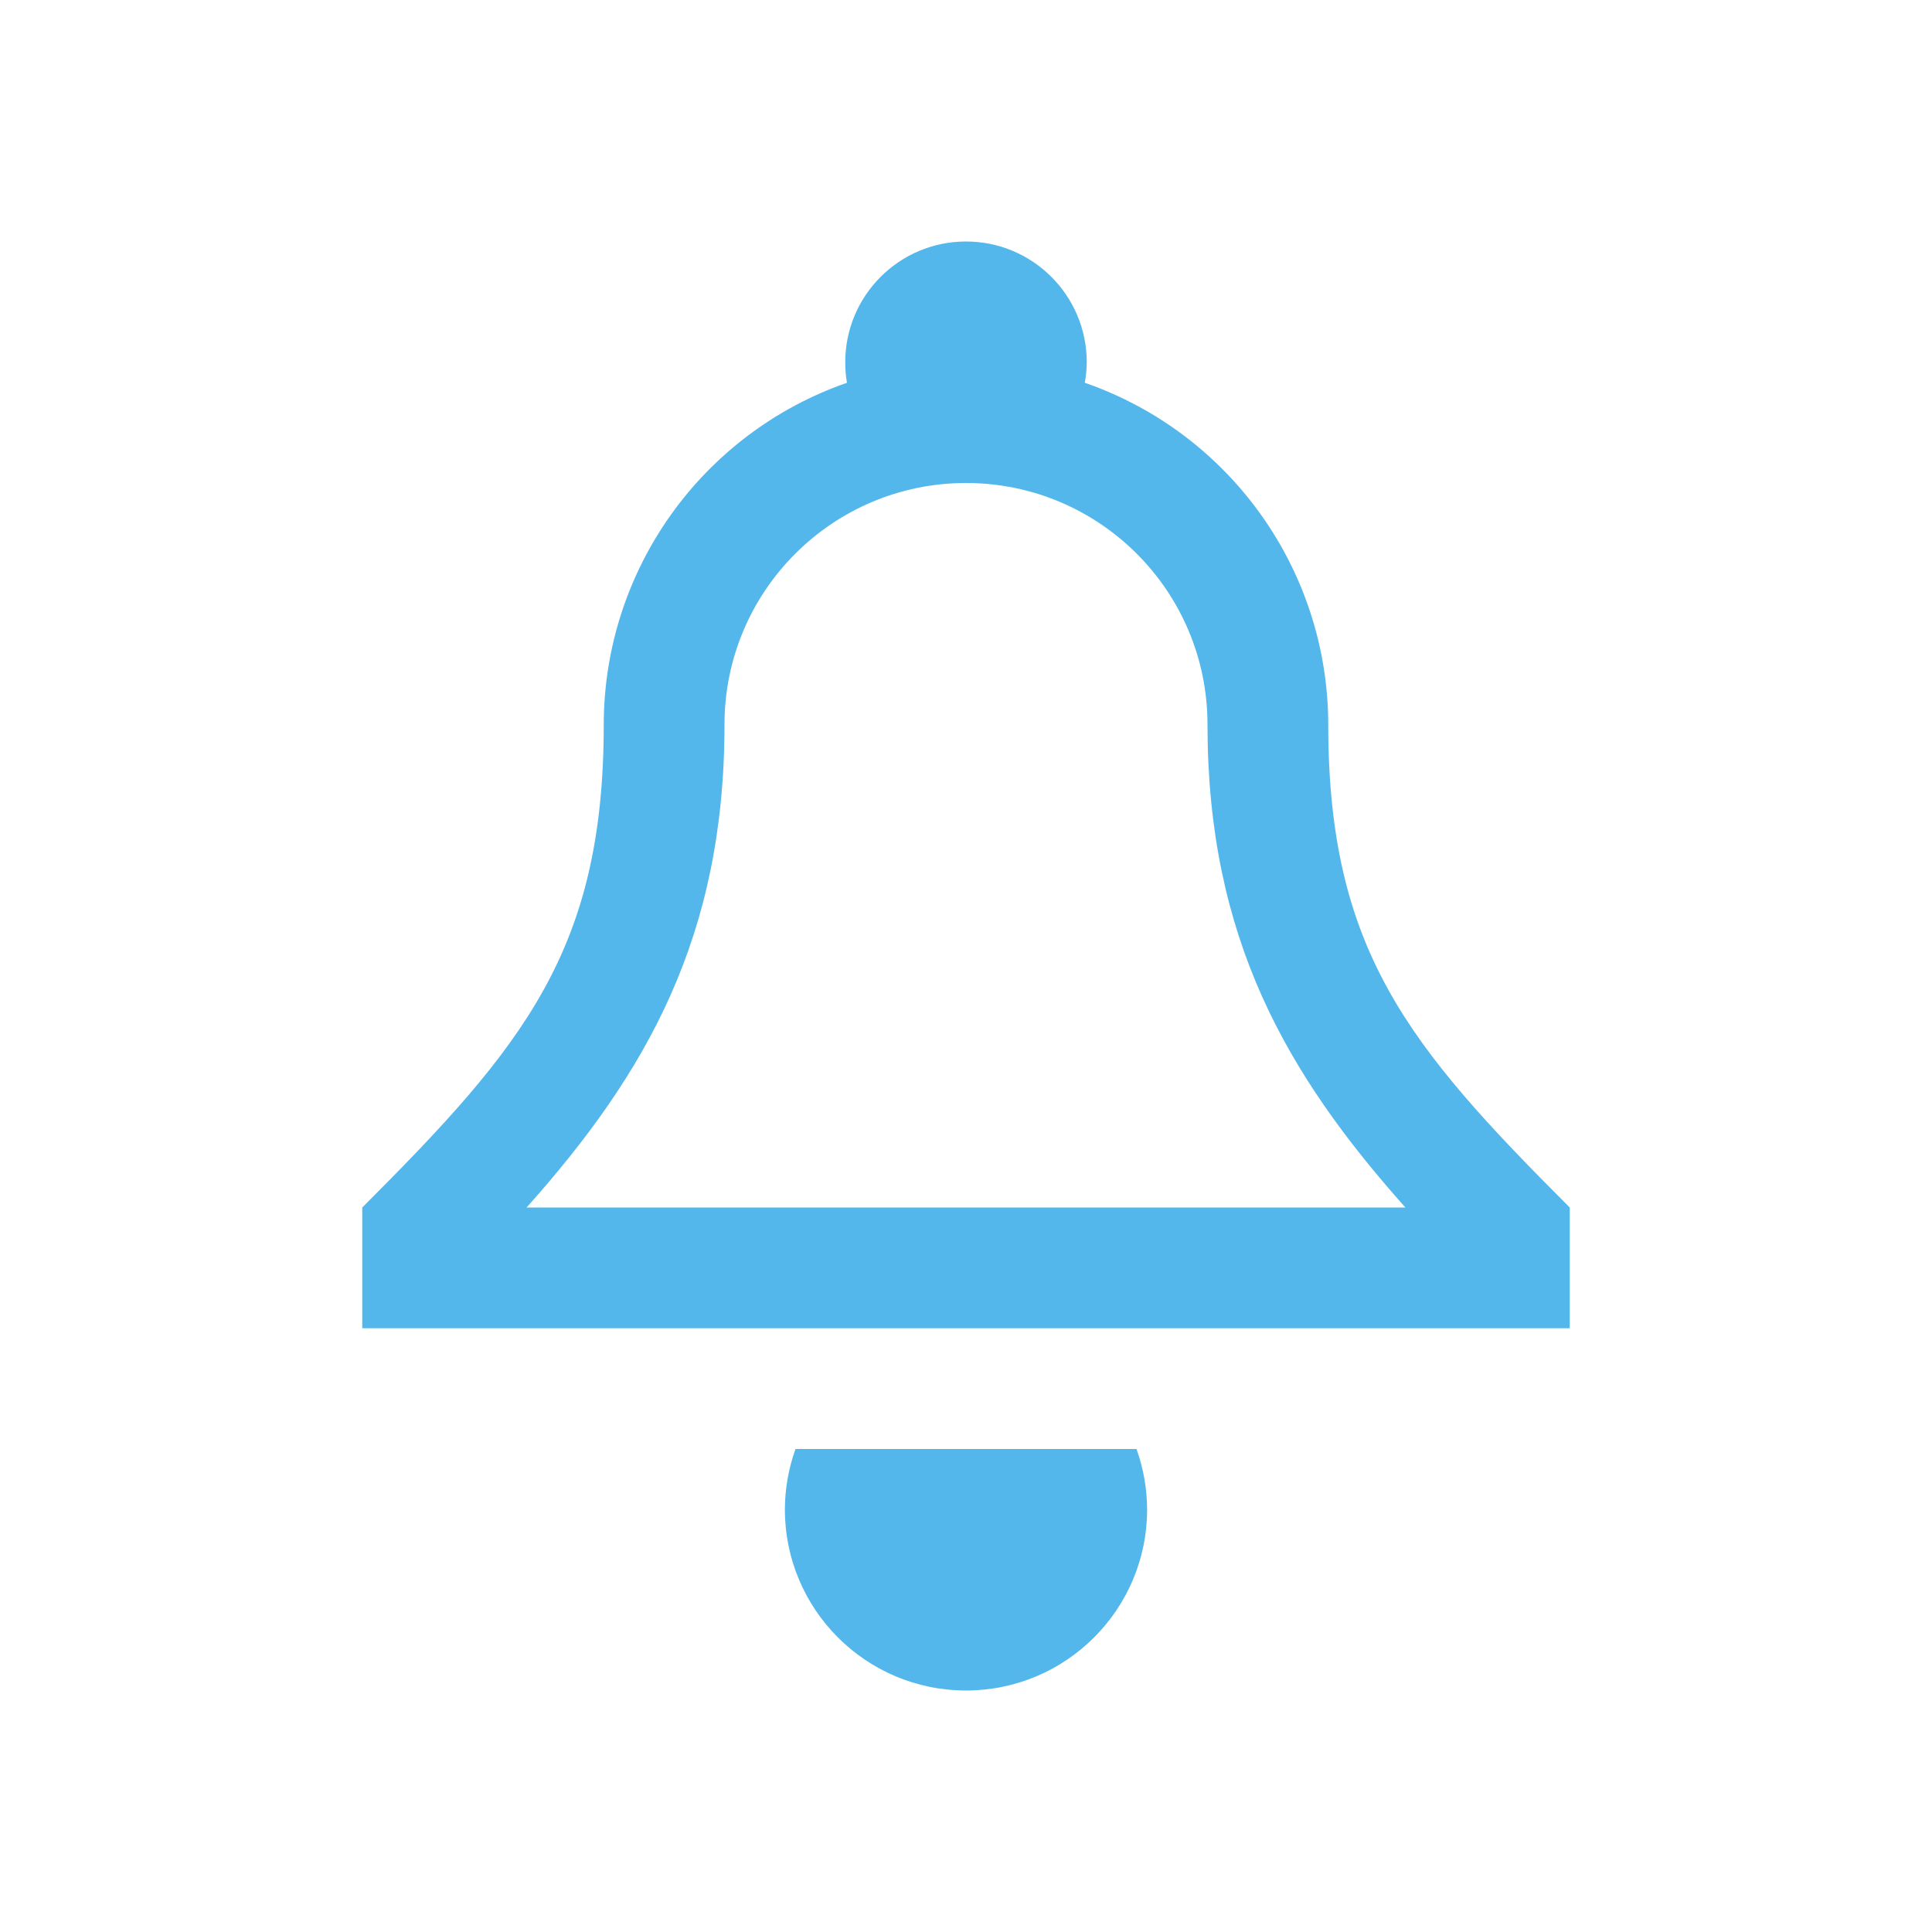
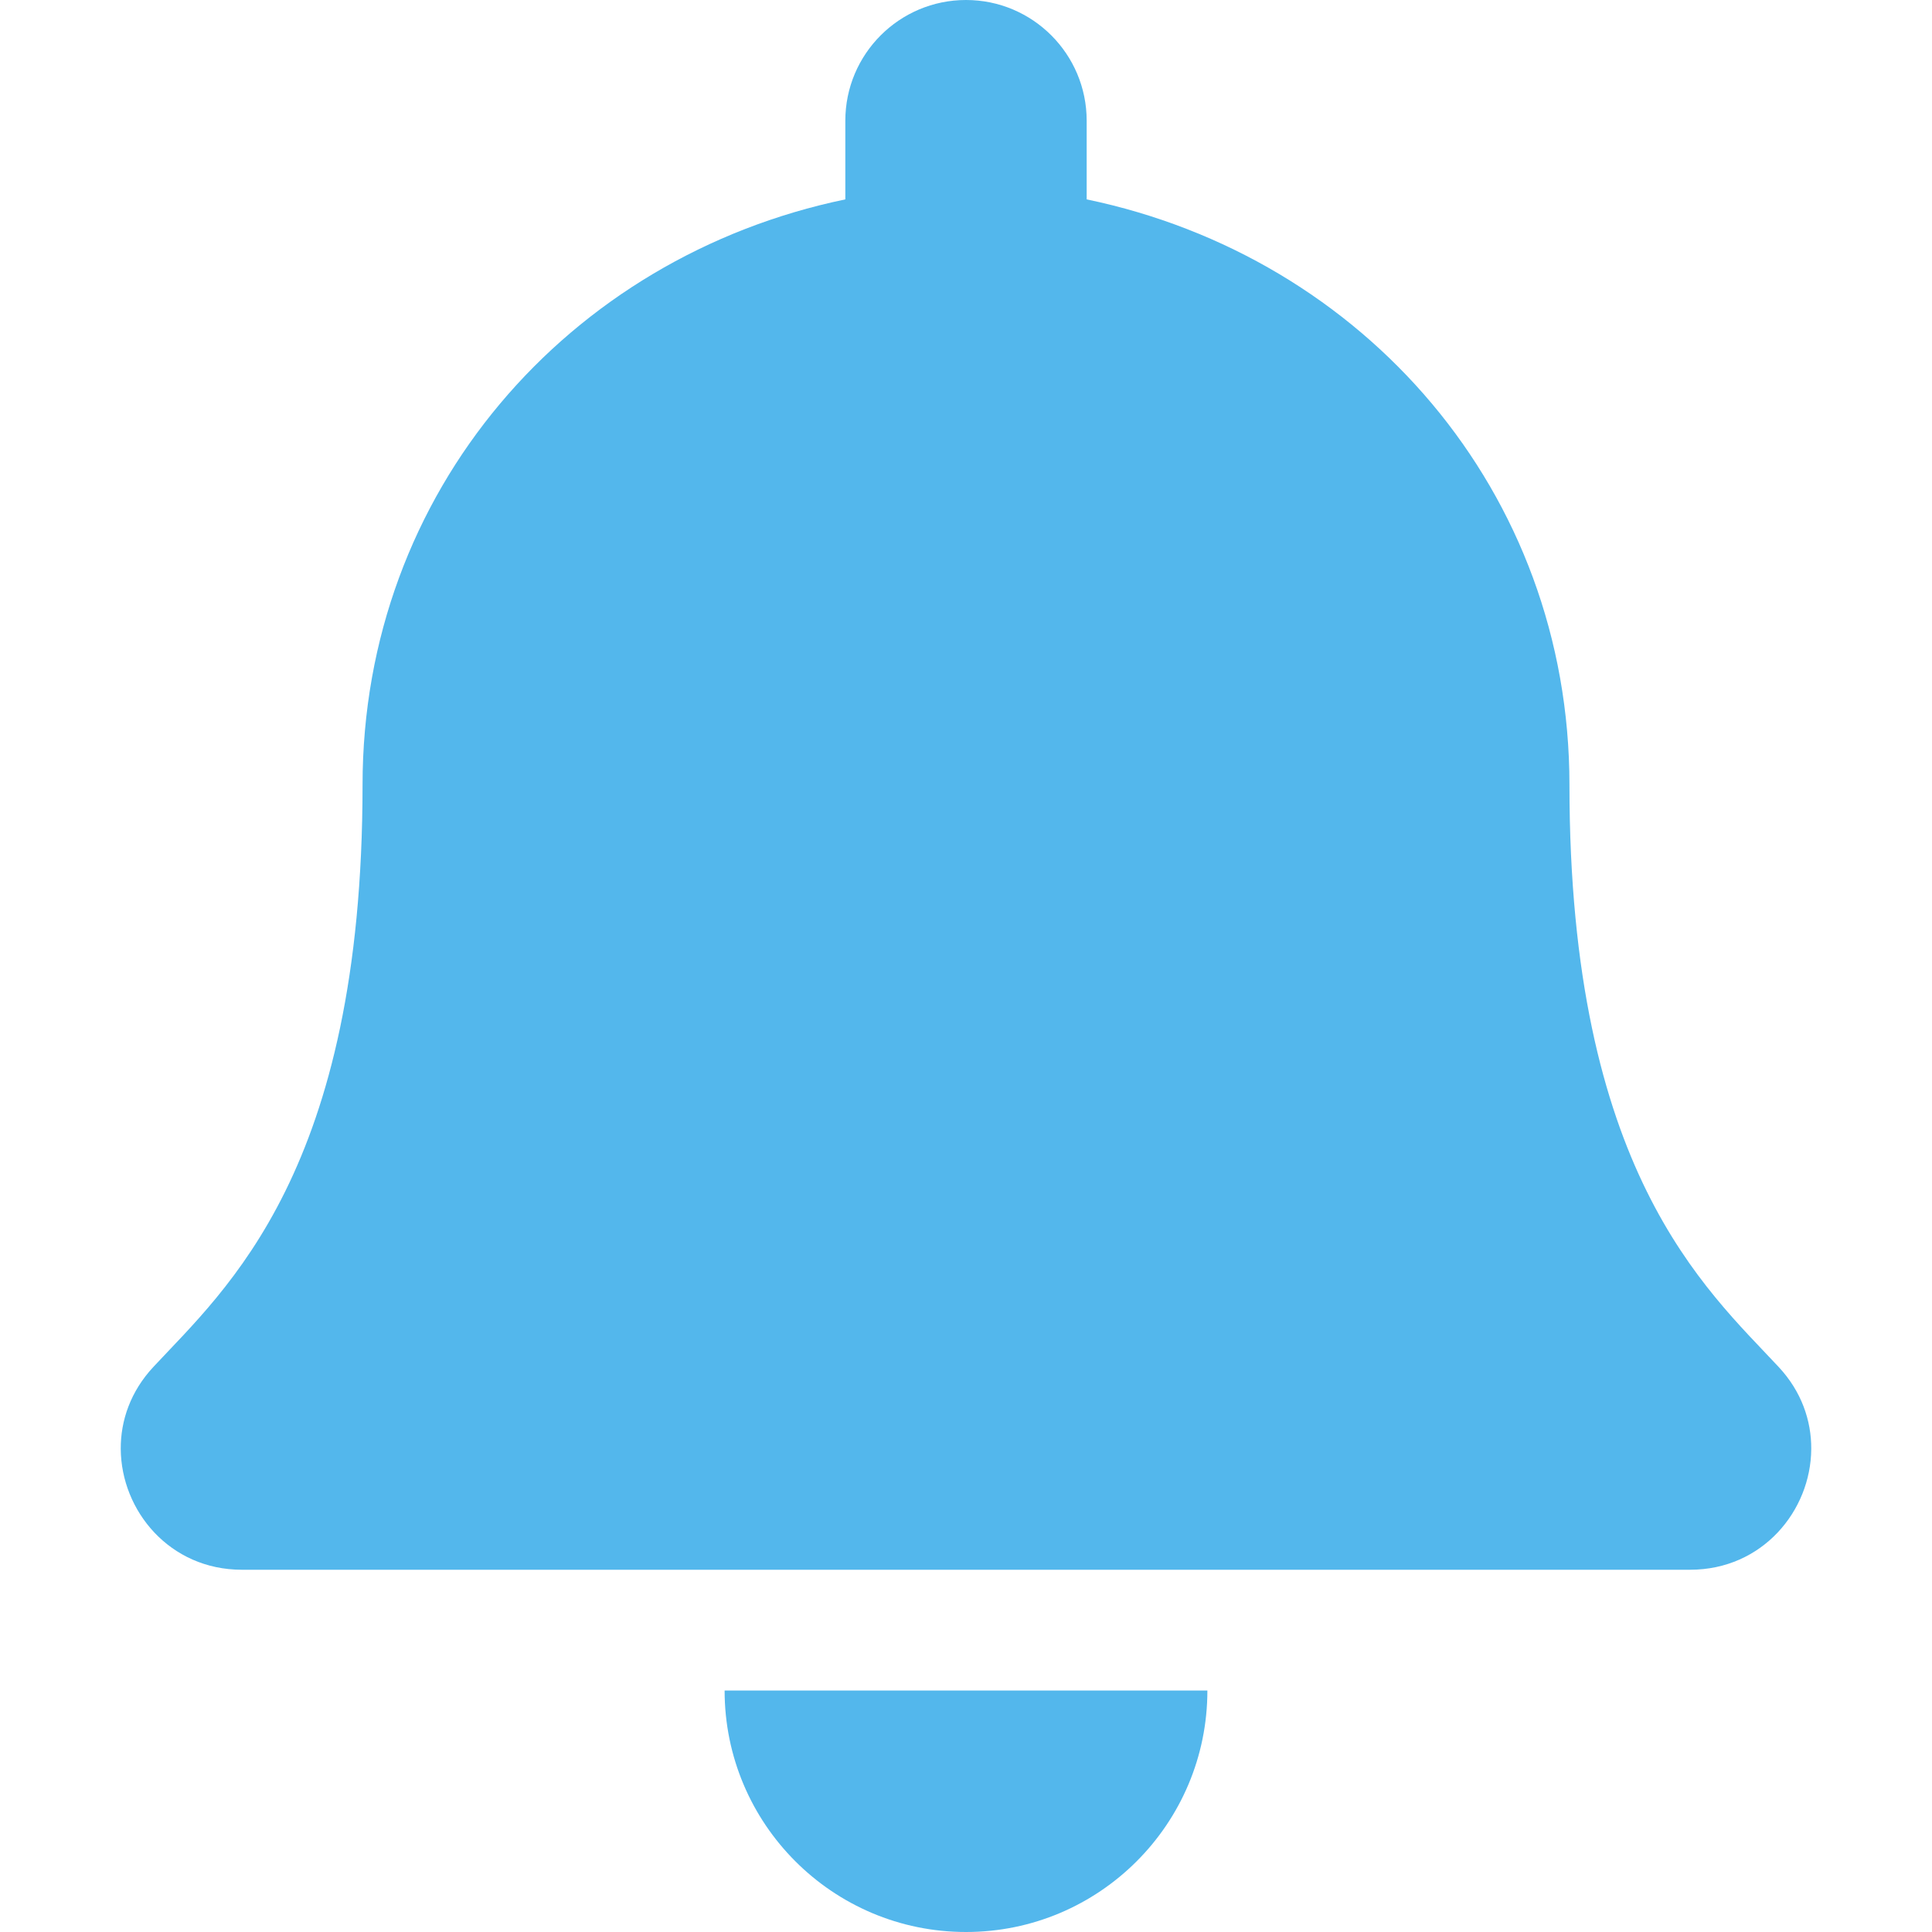
- <svg xmlns="http://www.w3.org/2000/svg" version="1.1" viewBox="0 0 16 16">
-   <style id="current-color-scheme" type="text/css" color="#53b7ec" fill="#53b7ec" style="">.ColorScheme-Text {
-             color:#232629;
-         }</style>
-   <circle cx="9.148" cy="2.5" r="0" color="#53b7ec" fill="#53b7ec" style="" />
-   <path d="m8 2a1 1 0 0 0-1 1 1 1 0 0 0 0.014 0.17 3 3 0 0 0-2.014 2.83c0 1.868-0.664 2.664-2 4v1h10v-1c-1.336-1.336-2-2.132-2-4a3 3 0 0 0-2.016-2.83 1 1 0 0 0 0.016-0.17 1 1 0 0 0-1-1zm0 2a2 2 0 0 1 2 2c0 1.76 0.648 2.889 1.639 4h-1.639-4-1.639c0.991-1.111 1.639-2.24 1.639-4a2 2 0 0 1 2-2zm-1.412 8a1.5 1.5 0 0 0-0.088 0.5 1.5 1.5 0 0 0 1.5 1.5 1.5 1.5 0 0 0 1.5-1.5 1.5 1.5 0 0 0-0.088-0.5h-2.824z" class="ColorScheme-Text" fill="#53b7ec" color="#53b7ec" style="" />
+ <svg xmlns="http://www.w3.org/2000/svg" aria-hidden="true" focusable="false" data-prefix="fas" data-icon="bell" role="img" viewBox="0 0 512 512" class="svg-inline--fa fa-bell fa-w-14 fa-9x" version="1.1" id="svg4" width="512" height="512">
+   <defs id="defs8" color="#53b7ec" fill="#53b7ec" />
+   <path d="m 256,512 c 35.32,0 63.97,-28.65 63.97,-64 H 192.03 c 0,35.35 28.65,64 63.97,64 z M 471.39,362.29 C 452.07,341.53 415.92,310.3 415.92,208 415.92,130.3 361.44,68.1 287.98,52.84 V 32 C 287.98,14.33 273.66,0 256,0 238.34,0 224.02,14.33 224.02,32 V 52.84 C 150.56,68.1 96.08,130.3 96.08,208 c 0,102.3 -36.15,133.53 -55.47,154.29 -6,6.45 -8.66,14.16 -8.61,21.71 0.11,16.4 12.98,32 32.1,32 h 383.8 c 19.12,0 32,-15.6 32.1,-32 0.05,-7.55 -2.61,-15.27 -8.61,-21.71 z" class="" id="path2" style="color:#53b7ec;fill:#53b7ec" />
</svg>
